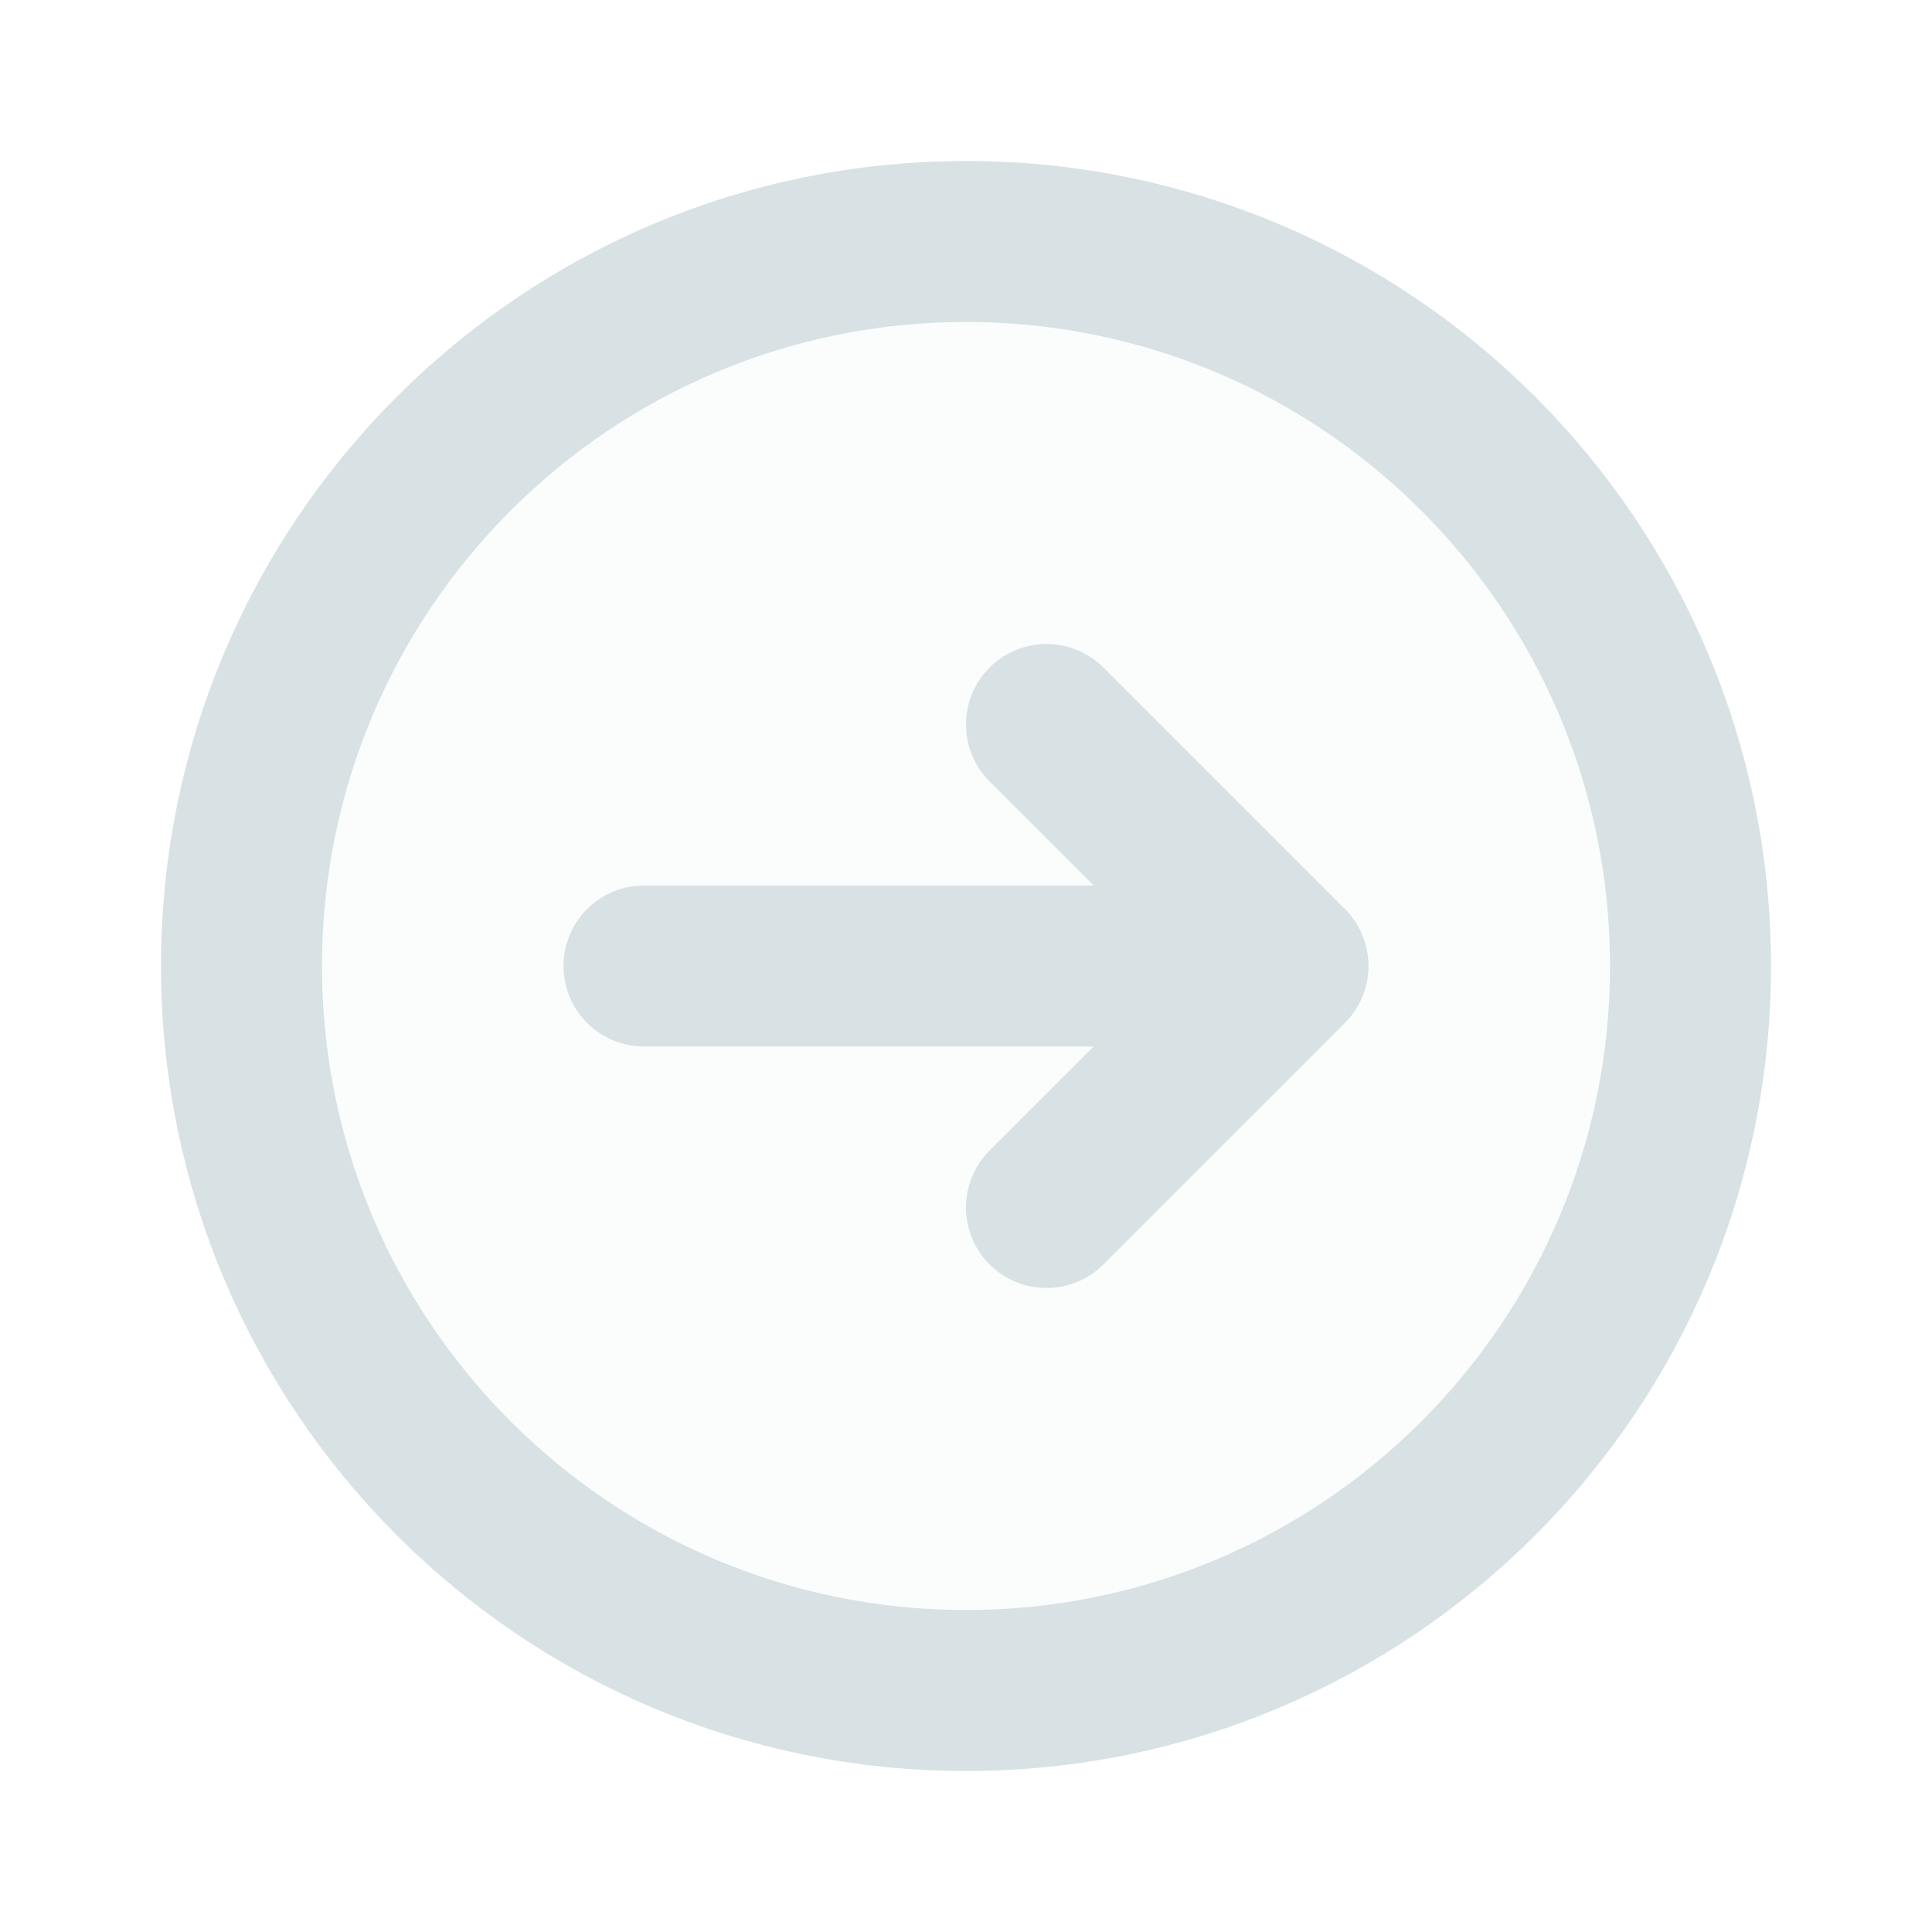
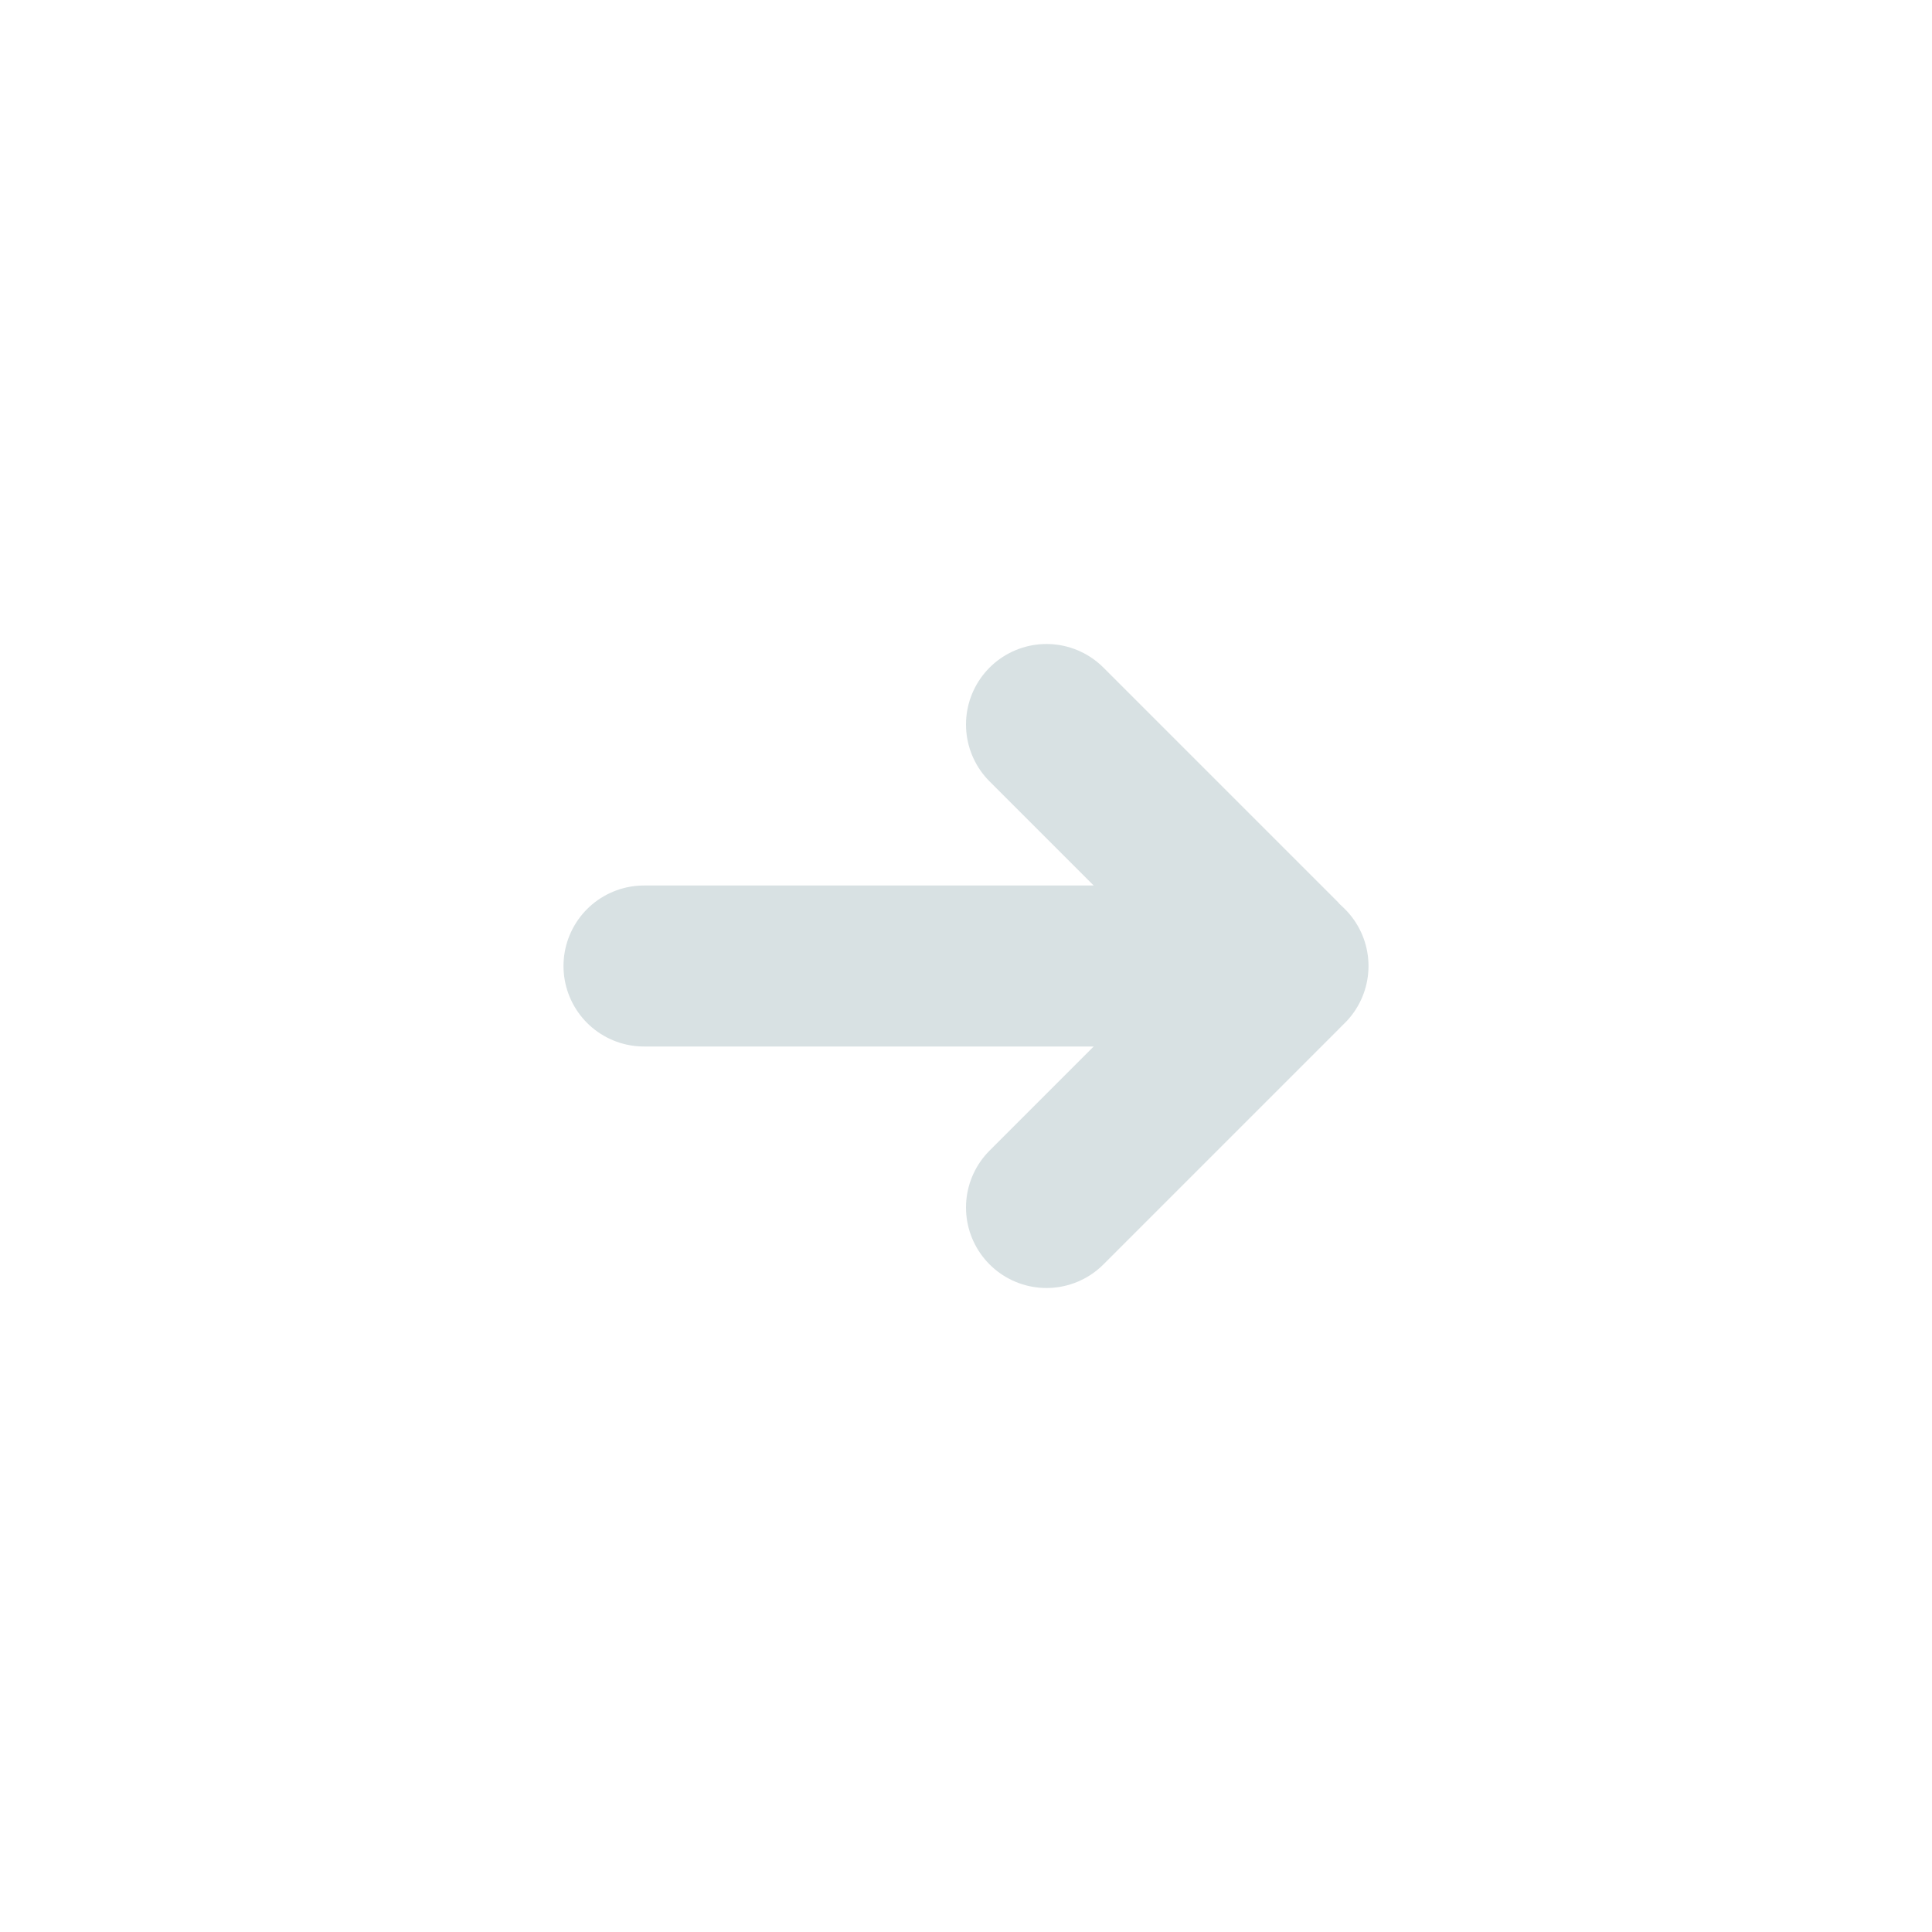
<svg xmlns="http://www.w3.org/2000/svg" width="800px" height="800px" viewBox="0 0 24 24" fill="none">
-   <path opacity="0.1" d="M21 12C21 16.971 16.971 21 12 21C7.029 21 3 16.971 3 12C3 7.029 7.029 3 12 3C16.971 3 21 7.029 21 12Z" fill="#D8E1E3" />
-   <path d="M21 12C21 16.971 16.971 21 12 21C7.029 21 3 16.971 3 12C3 7.029 7.029 3 12 3C16.971 3 21 7.029 21 12Z" stroke="#D8E1E3" stroke-width="2" />
+   <path opacity="0.1" d="M21 12C21 16.971 16.971 21 12 21C7.029 21 3 16.971 3 12C3 7.029 7.029 3 12 3C16.971 3 21 7.029 21 12Z" fill="none" />
+   <path d="M21 12C21 16.971 16.971 21 12 21C7.029 21 3 16.971 3 12C3 7.029 7.029 3 12 3C16.971 3 21 7.029 21 12Z" stroke="none" stroke-width="2" />
  <path d="M16 12L8 12" stroke="#D8E1E3" stroke-width="2" stroke-linecap="round" stroke-linejoin="round" />
  <path d="M13 15L15.913 12.087V12.087C15.961 12.039 15.961 11.961 15.913 11.913V11.913L13 9" stroke="#D8E1E3" stroke-width="2" stroke-linecap="round" stroke-linejoin="round" />
</svg>
